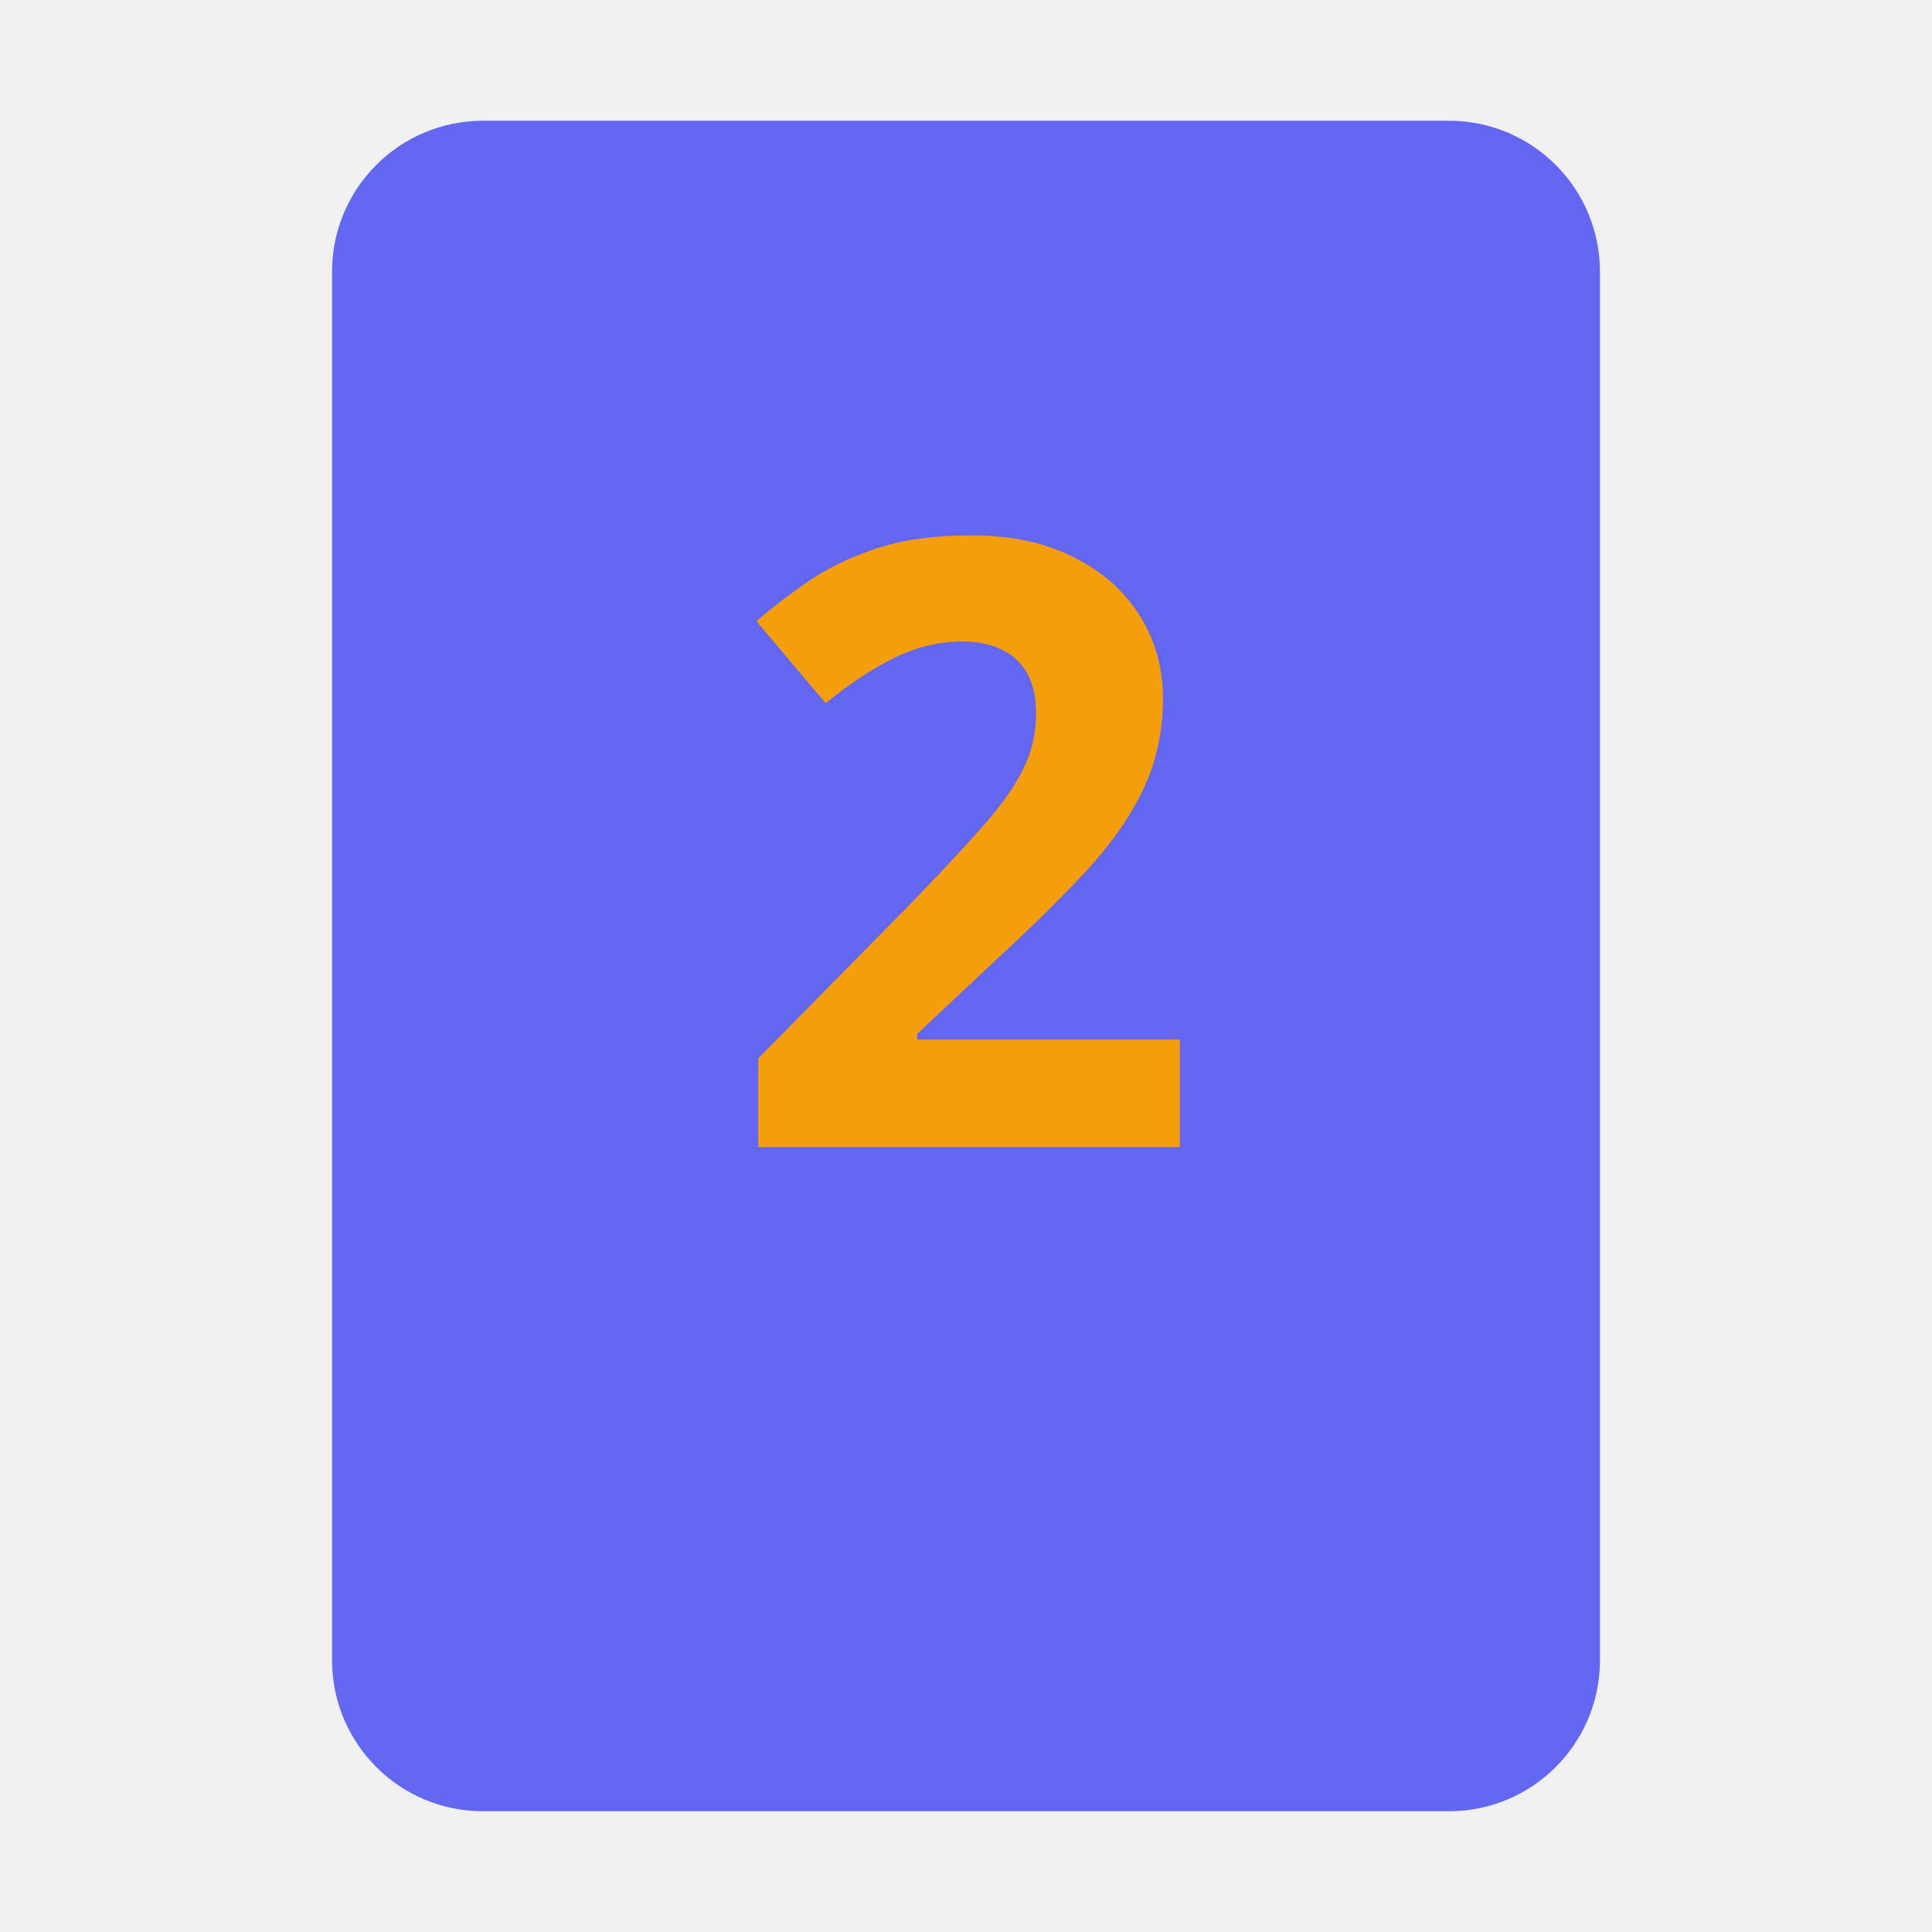
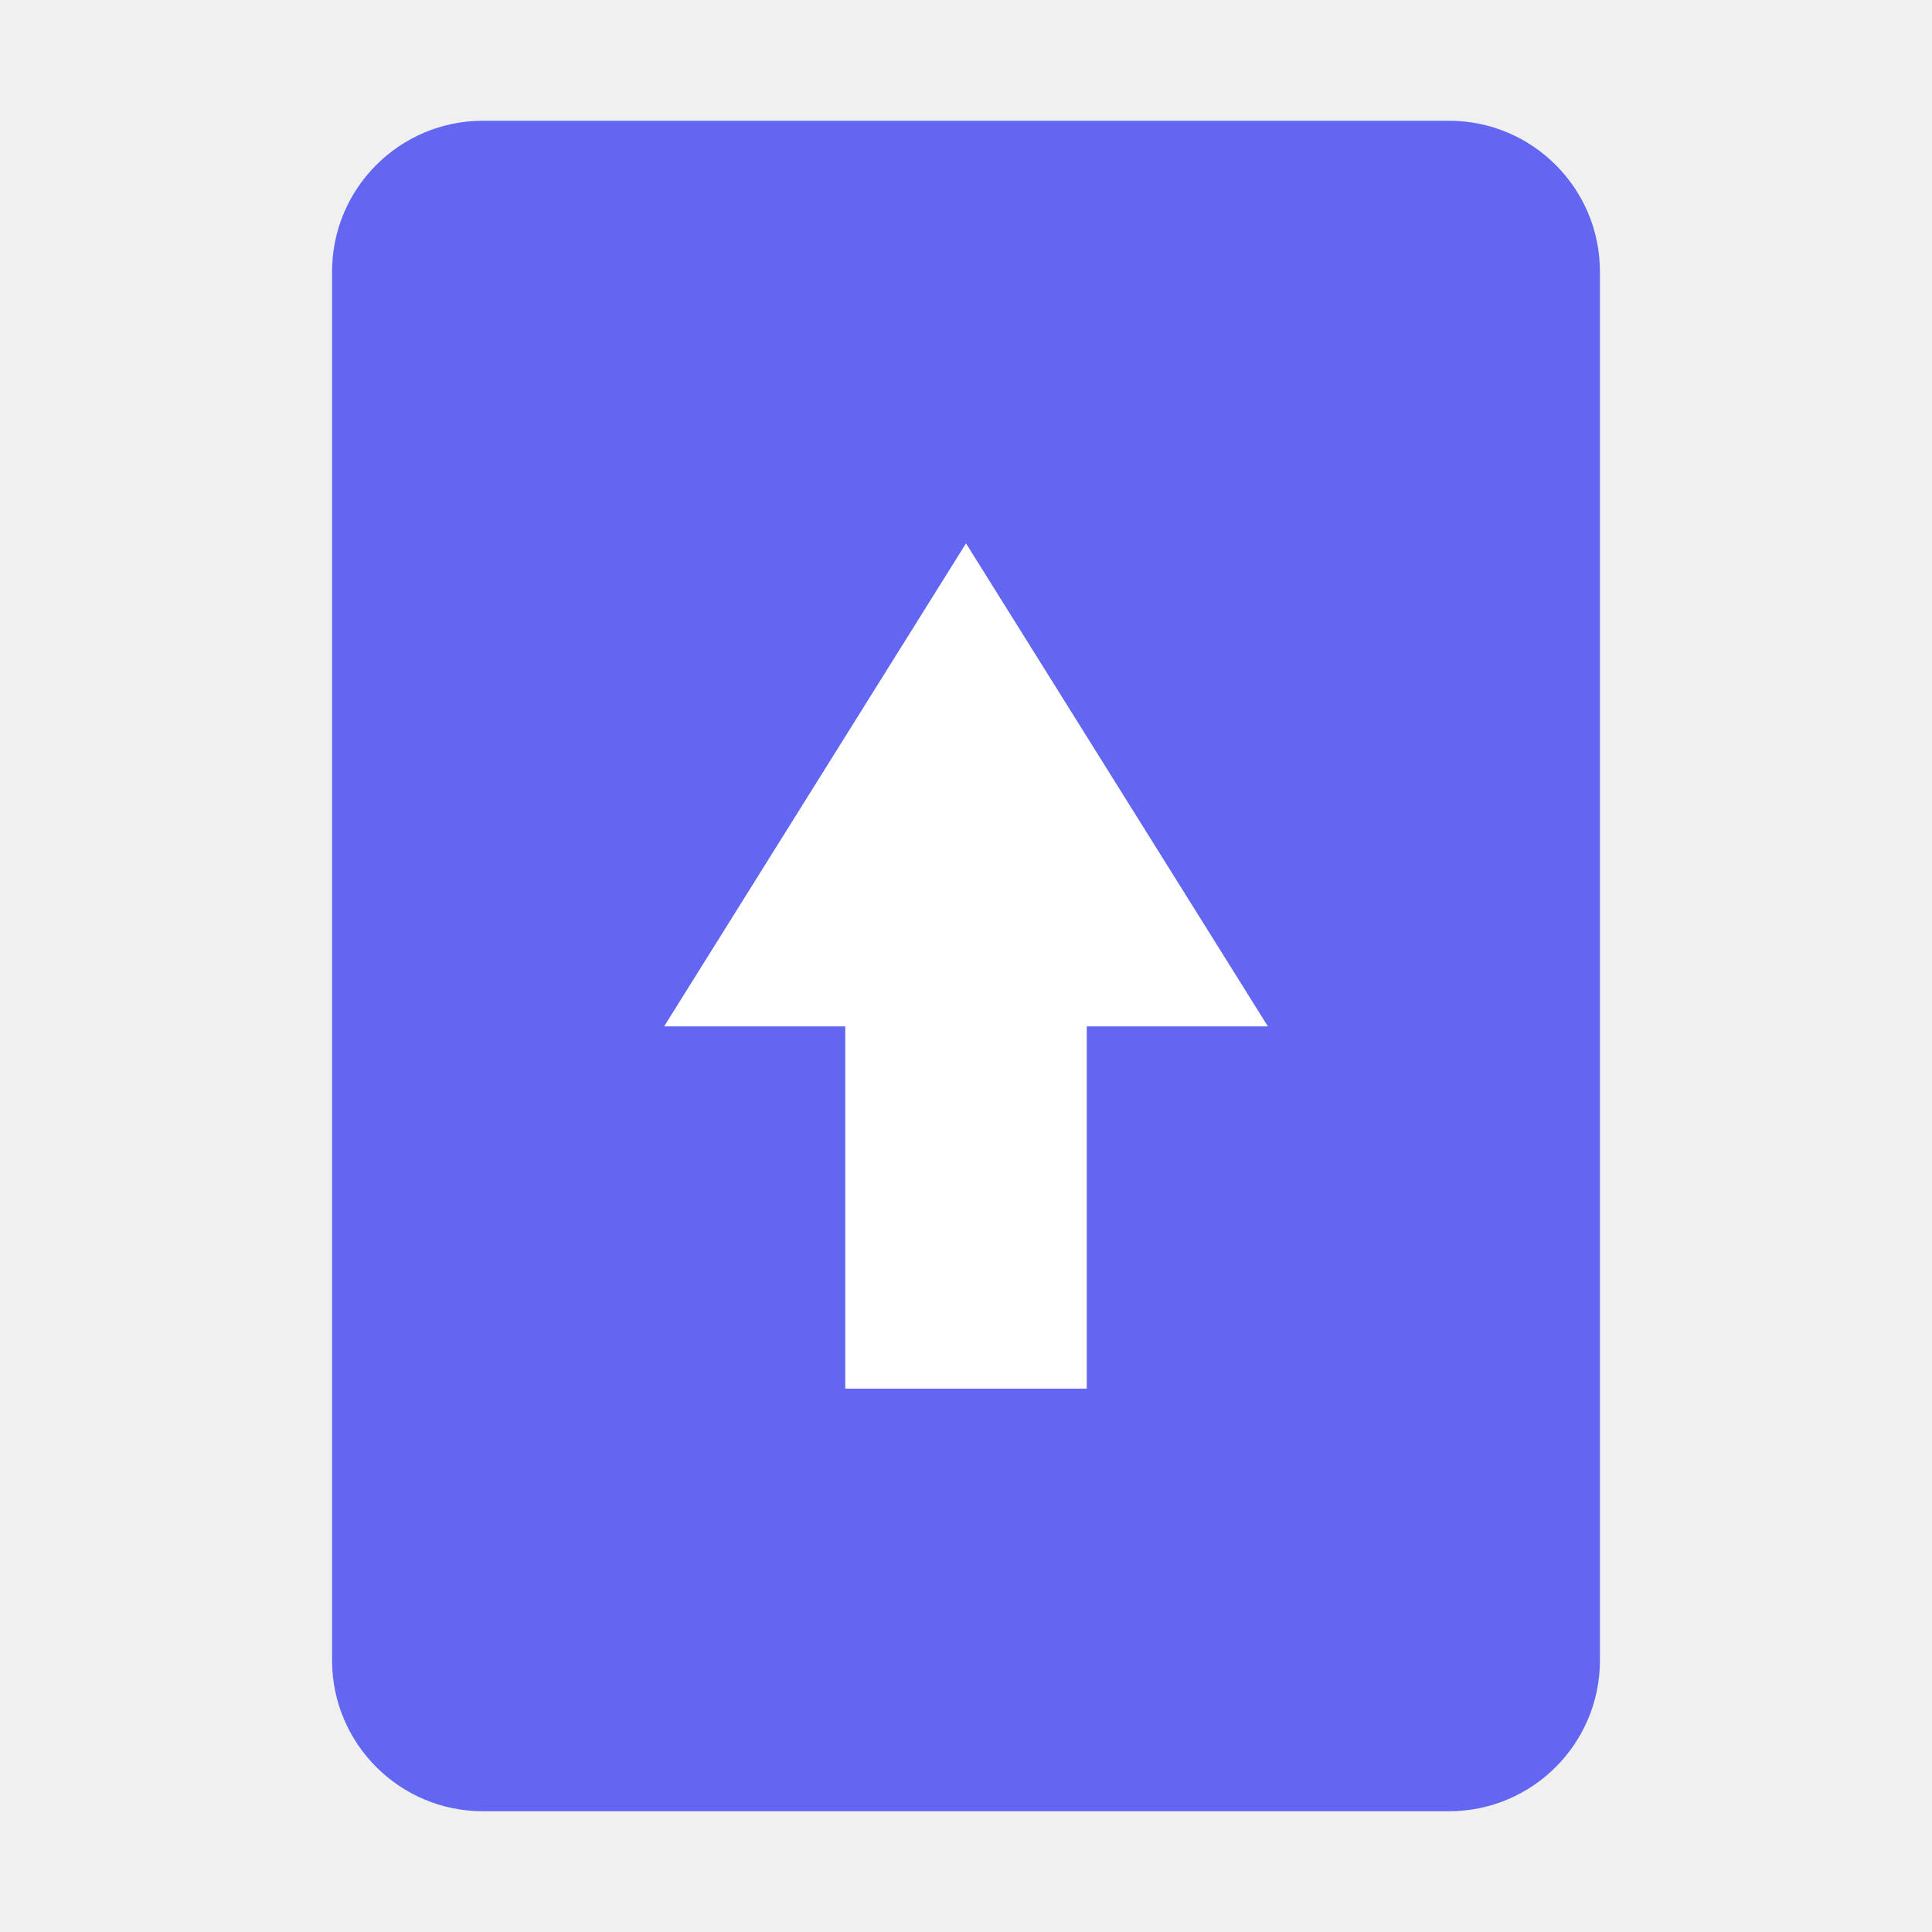
<svg xmlns="http://www.w3.org/2000/svg" width="64" height="64" viewBox="0 0 64 64" fill="none">
  <rect x="11" y="4" width="42" height="56" rx="5" fill="#6366f1" />
-   <text x="32" y="38" text-anchor="middle" font-family="'Space Grotesk', sans-serif" font-weight="700" font-size="28" fill="#f59e0b">2</text>
+   <path d="M32,18 L22,34 L28,34 L28,46 L36,46 L36,34 L42,34 Z" fill="#ffffff" />
</svg>
